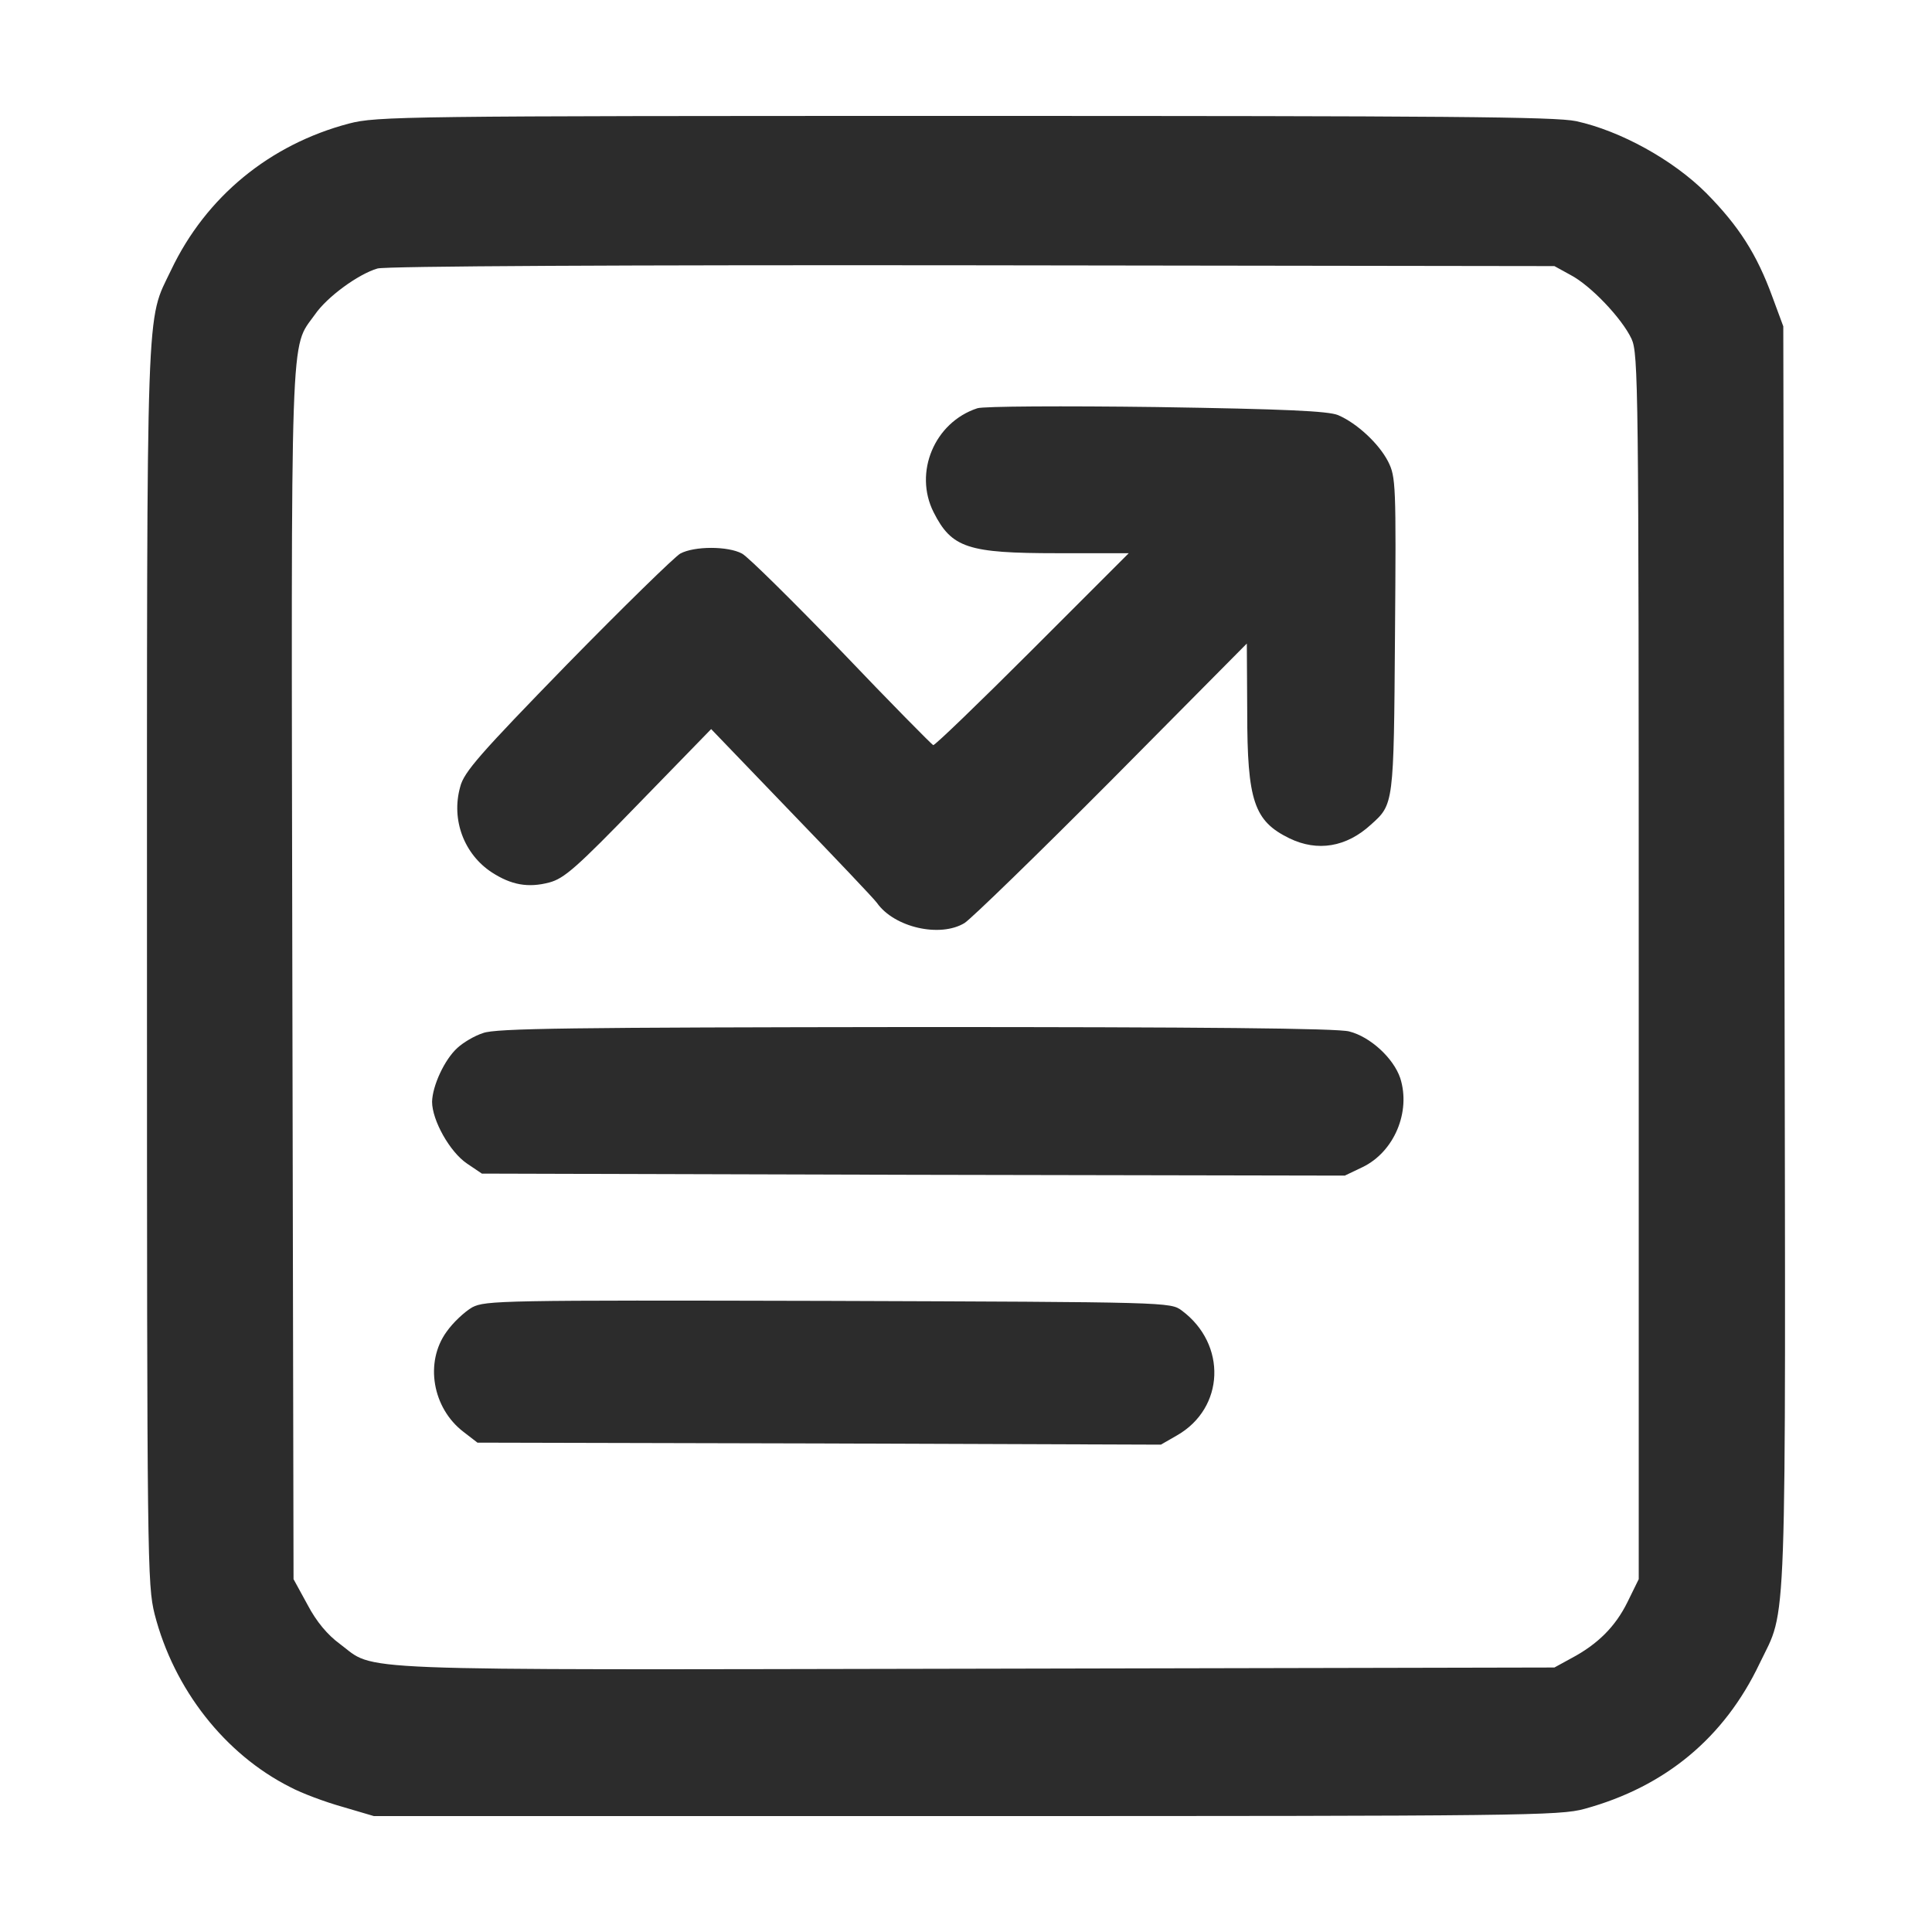
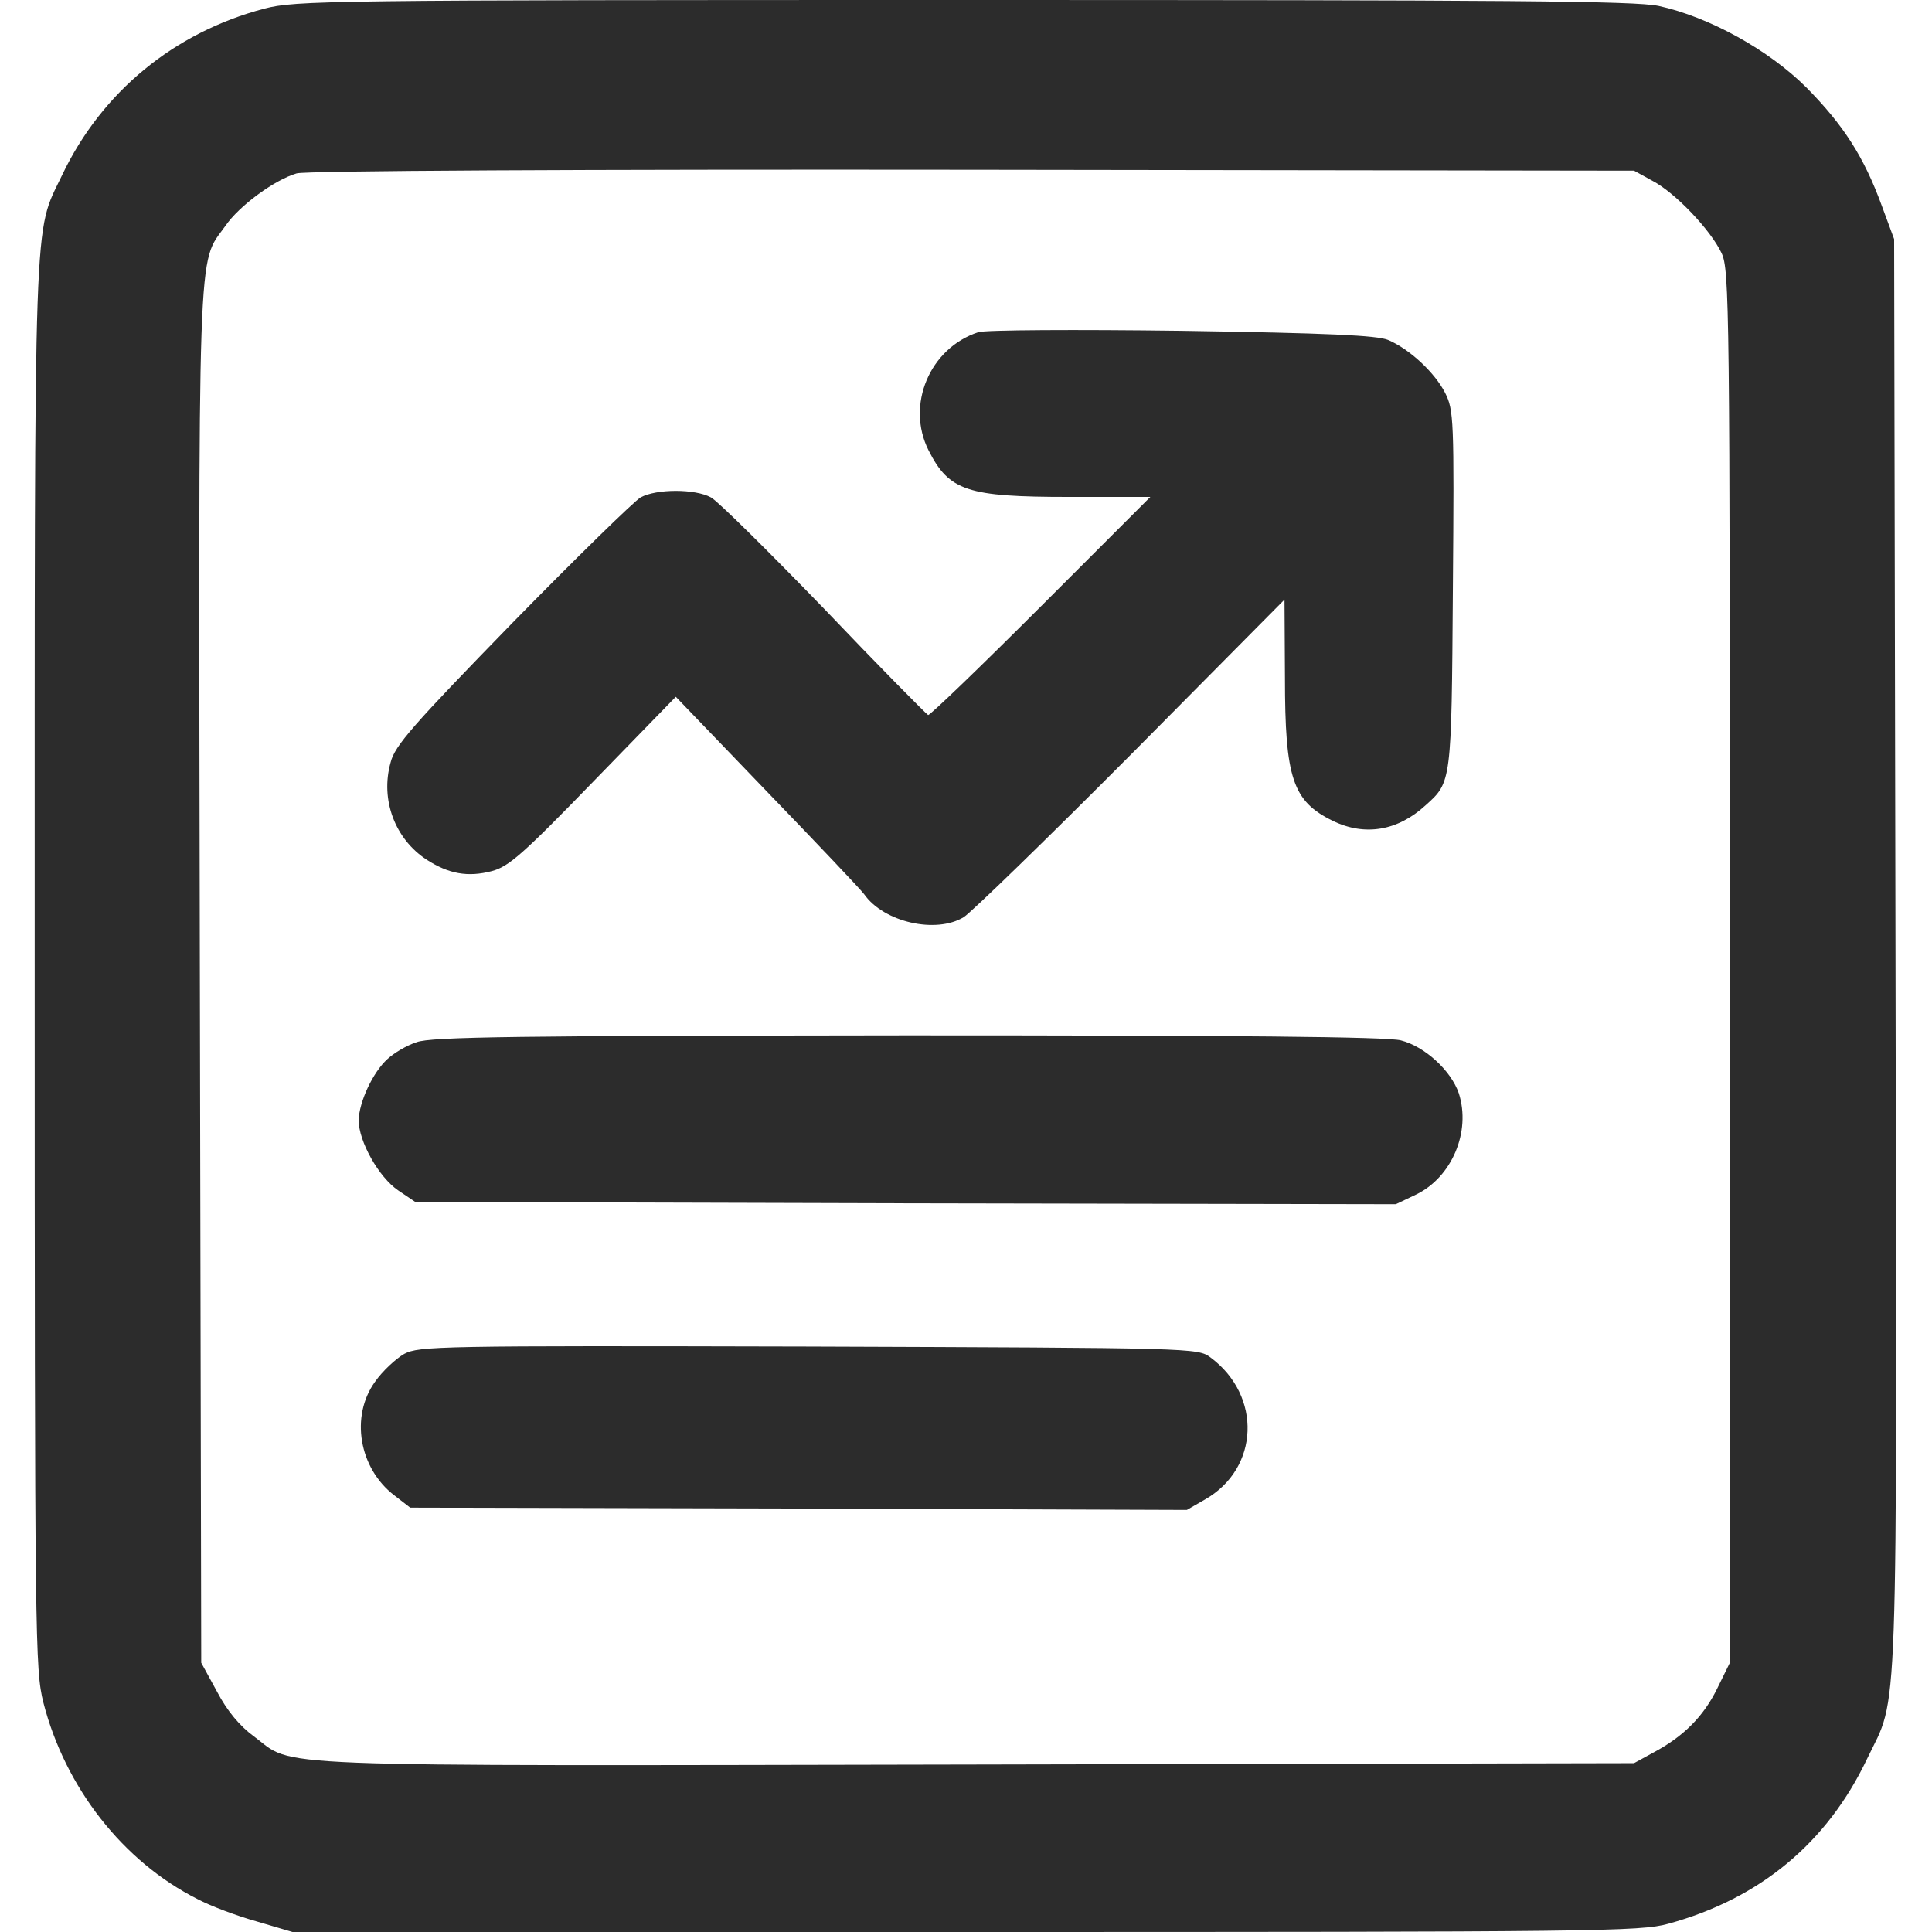
- <svg xmlns="http://www.w3.org/2000/svg" class="icon" width="200px" height="200.00px" viewBox="0 0 1024 1024" version="1.1">
+ <svg xmlns="http://www.w3.org/2000/svg" class="icon" width="200px" height="200.00px" viewBox="77.262 61.44 870.047 901.12" version="1.1">
  <path fill="#2c2c2c" d="M184.954 65.484C143.027 76.551 109.187 104.219 90.671 143.166 77.262 171.26 77.901 151.68 77.901 511.574 77.901 828.69 78.114 839.97 81.945 855.507 92.16 895.306 119.19 929.784 153.881 947.236 159.84 950.429 172.397 955.111 181.549 957.665L198.149 962.56 512.073 962.56C806.629 962.56 826.848 962.347 839.83 958.729 882.609 947.023 913.895 921.058 932.624 881.685 947.309 851.037 946.458 876.151 945.819 506.892L945.181 172.963 939.434 157.426C931.134 134.653 921.557 119.755 904.318 102.303 886.653 84.638 858.772 69.315 835.361 64.207 824.081 61.866 766.83 61.44 511.009 61.44 213.686 61.44 199.639 61.653 184.954 65.484ZM832.381 145.72C843.023 151.254 859.623 168.706 864.731 179.56 868.349 187.435 868.562 203.823 868.562 512.426L868.562 836.991 862.603 849.122C856.218 862.105 846.854 871.469 832.807 878.918L823.868 883.813 516.329 884.452C176.441 885.09 199.852 885.941 180.059 871.256 173.674 866.574 167.715 859.551 163.033 850.612L155.583 836.991 154.945 516.682C154.307 166.152 153.668 185.307 166.863 166.791 173.248 157.426 189.849 145.295 200.065 142.315 203.896 141.038 333.296 140.4 515.265 140.613L823.868 141.038 832.381 145.72Z" />
  <path fill="#2c2c2c" d="M518.032 216.38C495.259 223.829 484.192 250.433 494.834 271.503 504.411 290.445 512.924 293.211 560.385 293.211L598.269 293.211 547.19 344.29C519.096 372.384 495.472 395.157 494.621 394.944 493.77 394.518 471.848 372.384 446.096 345.355 420.131 318.538 396.506 295.127 393.314 293.424 385.865 289.38 367.987 289.38 360.538 293.424 357.559 295.127 330.529 321.518 300.52 352.165 254.549 399.413 245.823 409.203 243.908 417.078 239.013 434.53 246.036 452.833 260.721 462.411 270.937 469.008 279.876 470.711 291.156 467.731 299.031 465.603 305.415 460.07 338.617 425.804L376.926 386.431 419.492 430.699C442.903 454.962 463.335 476.458 464.825 478.586 473.976 491.568 498.239 497.102 511.222 489.227 514.627 487.099 549.957 452.833 589.33 413.247L660.841 341.098 661.054 377.492C661.054 424.527 664.672 435.169 683.401 444.32 698.299 451.556 713.622 449.003 726.605 437.084 738.736 426.23 738.736 426.655 739.375 336.416 740.013 256.605 739.8 252.774 735.757 244.686 730.862 235.109 719.156 224.255 709.153 219.998 703.832 217.87 681.485 216.806 612.954 215.741 563.578 215.103 521.225 215.316 518.032 216.38Z" />
  <path fill="#2c2c2c" d="M256.039 547.543C251.357 549.032 245.398 552.65 242.418 555.417 235.607 561.589 229.223 575.423 229.01 583.936 229.01 593.727 238.374 610.54 247.526 616.712L255.401 622.033 483.979 622.671 712.771 623.097 722.136 618.628C738.949 610.54 747.888 589.257 742.142 571.379 738.523 560.738 726.179 549.458 715.112 546.691 708.94 544.989 637.217 544.35 485.044 544.35 303.5 544.563 262.637 544.989 256.039 547.543Z" />
  <path fill="#2c2c2c" d="M250.293 692.905C246.249 695.246 240.077 700.993 236.672 705.888 224.966 722.063 229.223 746.325 245.61 758.882L253.059 764.629 434.177 765.054 615.295 765.693 623.808 760.798C649.135 746.325 650.412 712.485 626.362 694.608 620.403 690.138 619.126 690.138 439.072 689.5 265.616 689.074 257.316 689.287 250.293 692.905Z" />
</svg>
